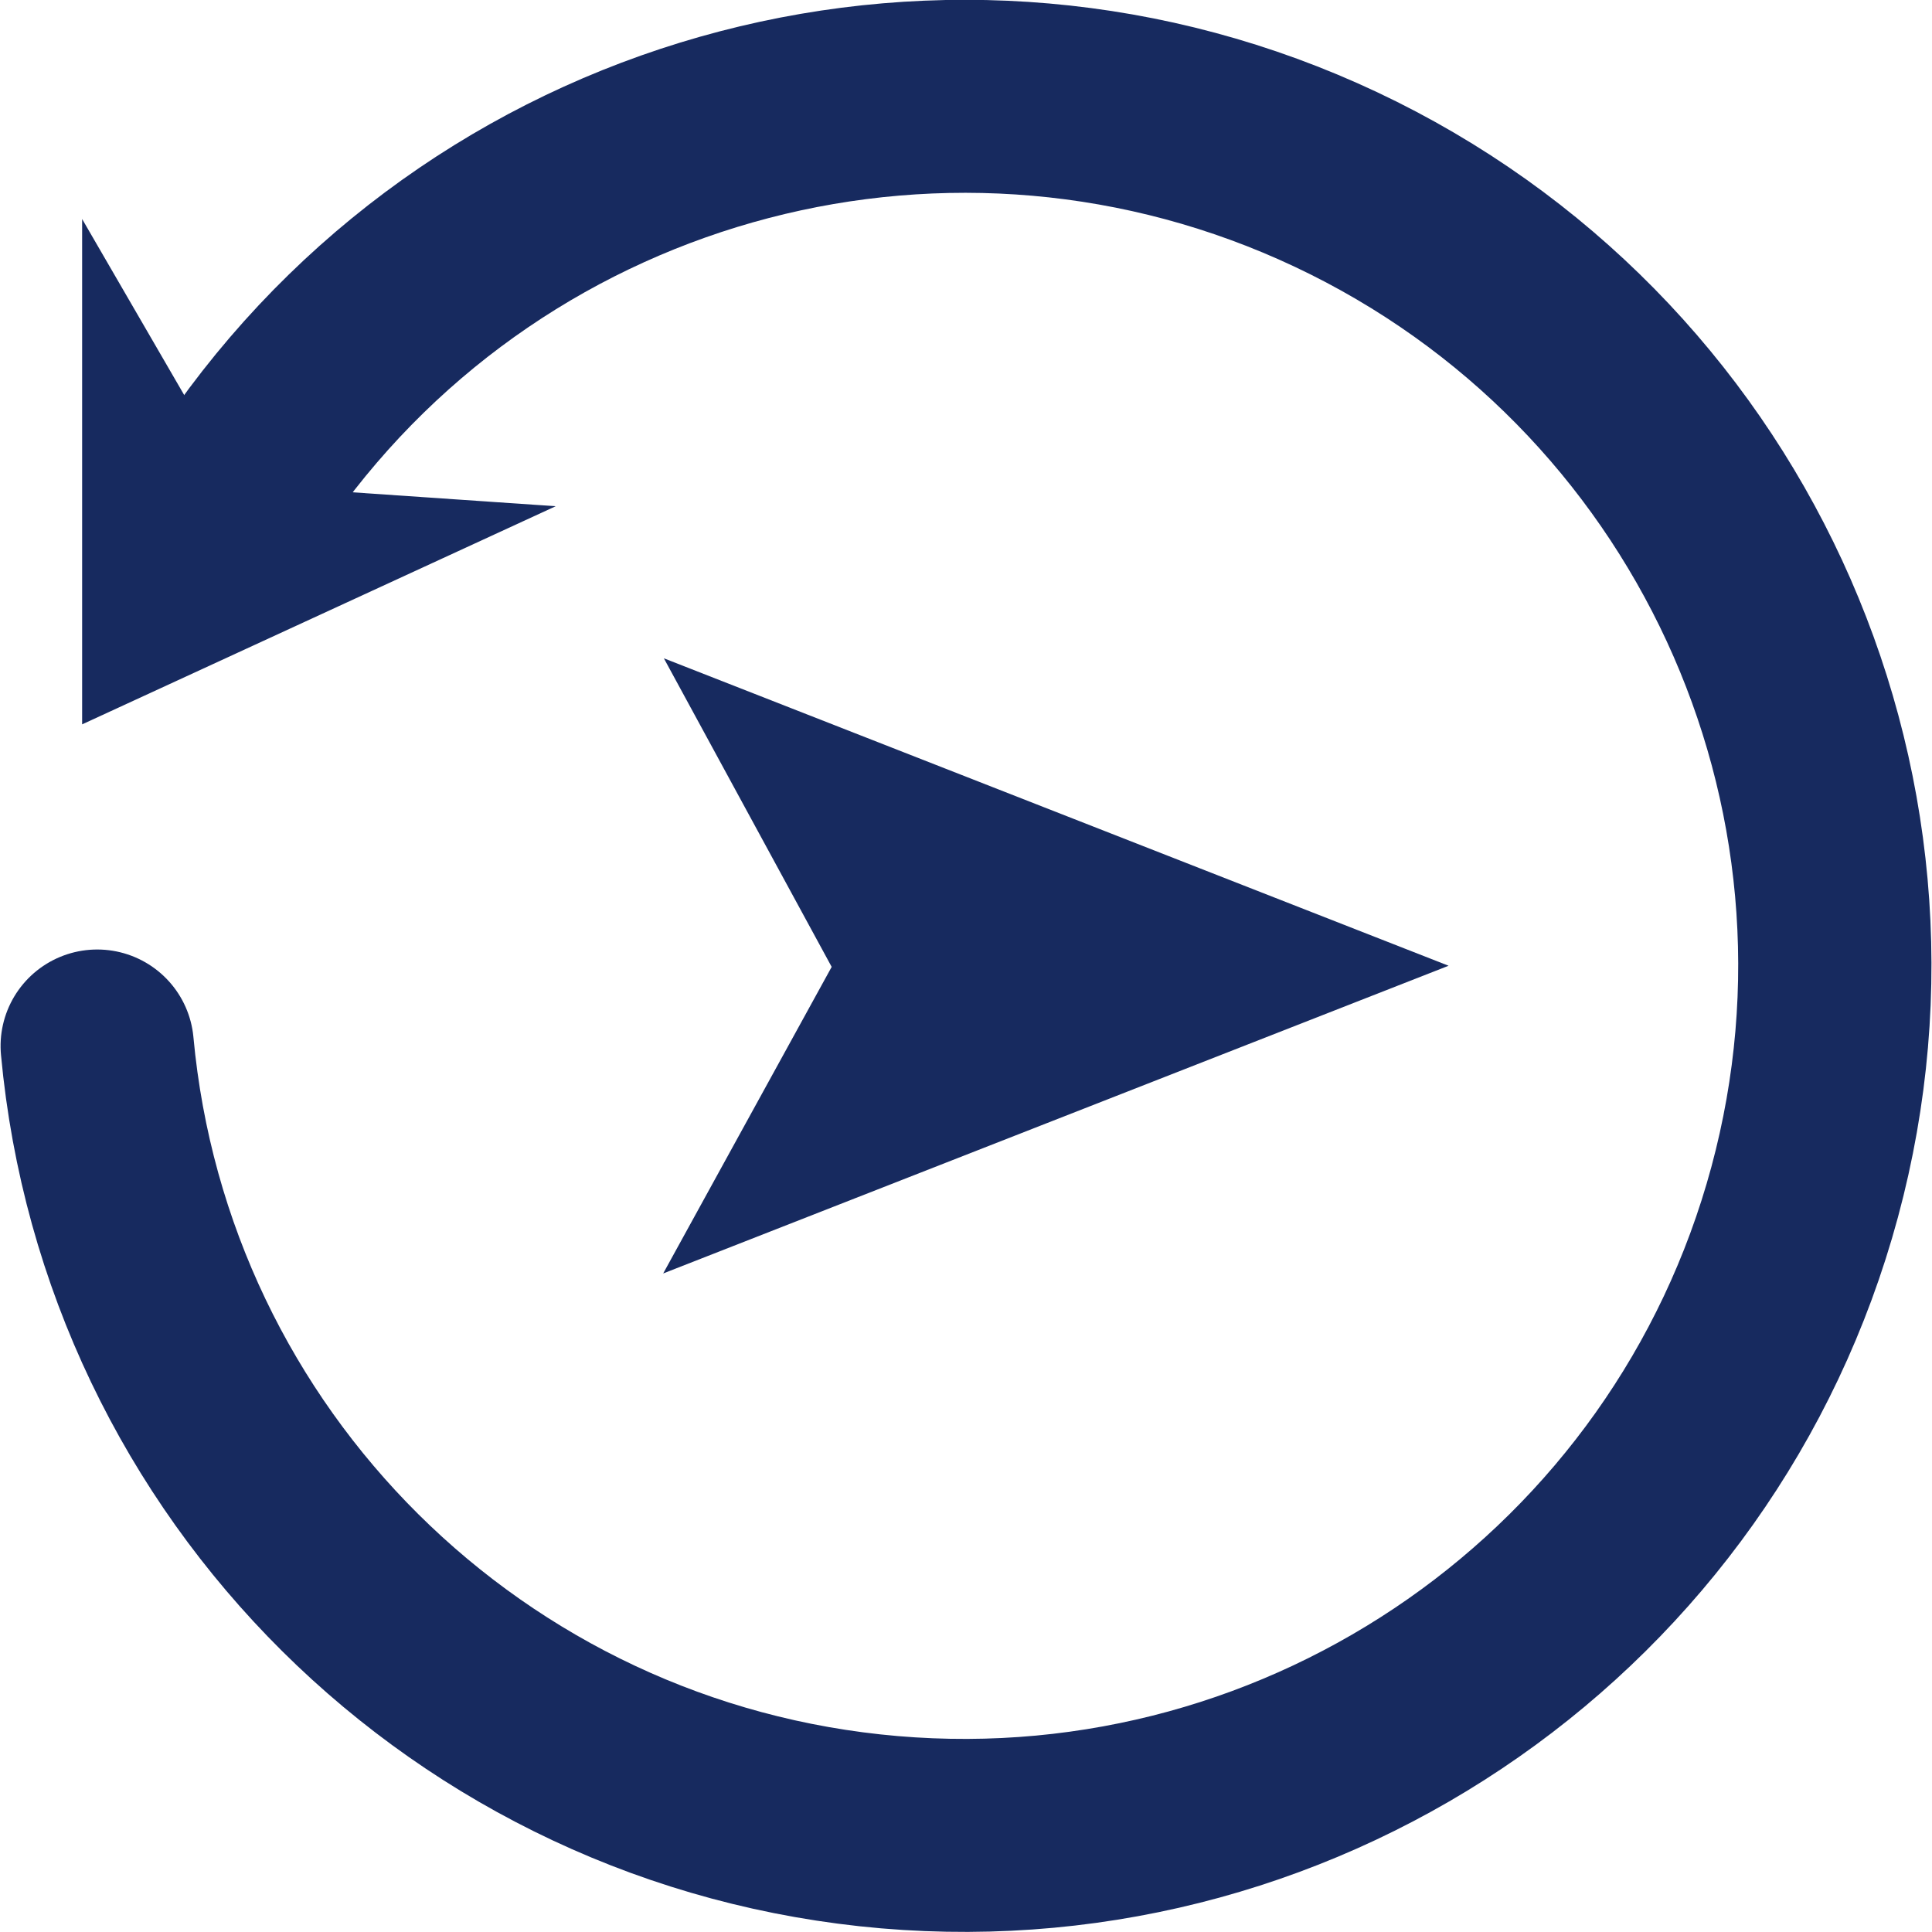
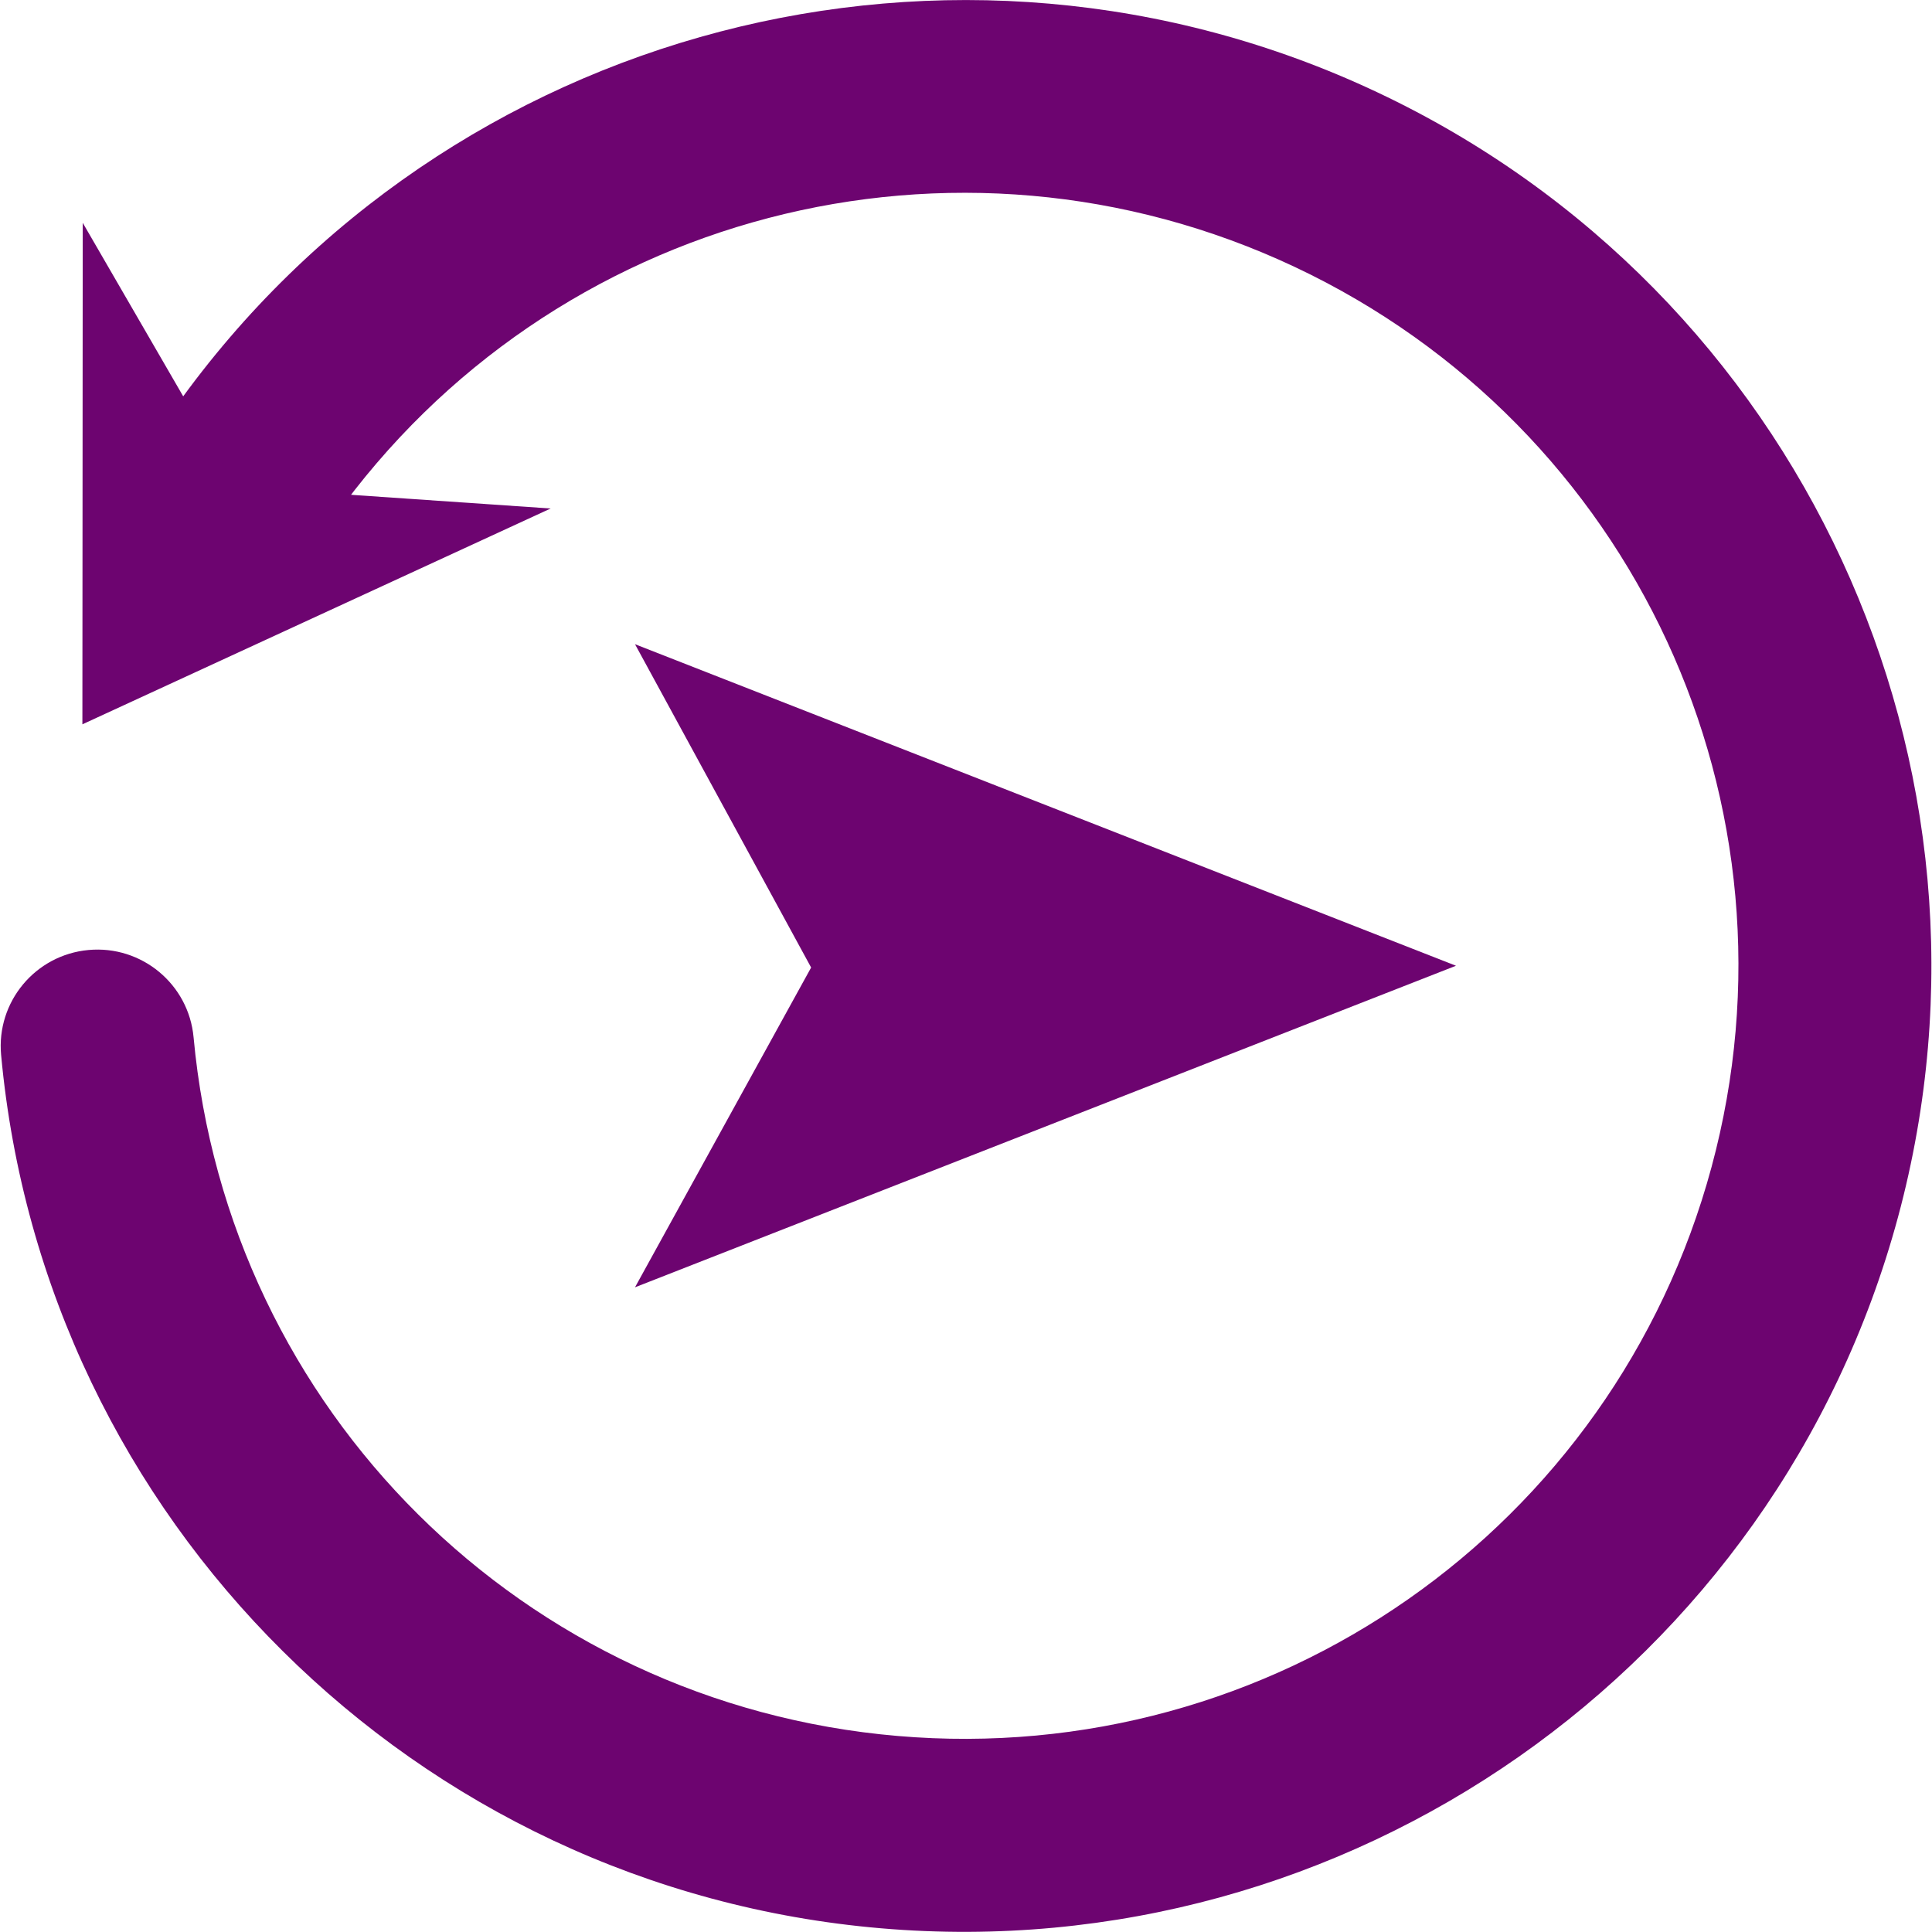
<svg xmlns="http://www.w3.org/2000/svg" width="50" height="50" viewBox="0 0 13.229 13.229" version="1.1" id="svg8">
  <defs id="defs2">
    <marker style="overflow:visible" id="Arrow1Sstart" refX="0.0" refY="0.0" orient="auto">
      <path transform="scale(0.2) translate(6,0)" style="fill-rule:evenodd;stroke:#172a5f;stroke-width:1pt;stroke-opacity:1;fill:#172a5f;fill-opacity:1" d="M 0.0,0.0 L 5.0,-5.0 L -12.5,0.0 L 5.0,5.0 L 0.0,0.0 z " id="path852" />
    </marker>
    <marker style="overflow:visible" id="Arrow1Lstart" refX="0.0" refY="0.0" orient="auto">
      <path transform="scale(0.8) translate(12.5,0)" style="fill-rule:evenodd;stroke:#172a5f;stroke-width:1pt;stroke-opacity:1;fill:#172a5f;fill-opacity:1" d="M 0.0,0.0 L 5.0,-5.0 L -12.5,0.0 L 5.0,5.0 L 0.0,0.0 z " id="path840" />
    </marker>
  </defs>
  <g id="g895" style="display:inline">
    <g id="g1175" transform="matrix(1.212031,0,0,1.210409,-1.399386,-1.392837)" style="stroke-width:0.826">
-       <path id="path845-1" style="display:inline;opacity:0.997;fill:#172a5f;fill-opacity:1;stroke:#172a5f;stroke-width:0.437;stroke-linecap:butt;stroke-linejoin:miter;stroke-miterlimit:4;stroke-dasharray:none;stroke-opacity:1" d="M 5.383,5.297 8.74,6.614 5.383,7.931 6.102,6.621 Z" />
-       <g id="g1185" transform="matrix(0.9782726,0,0,0.9782789,0.1301187,0.1435639)" style="stroke-width:0.844">
-         <path style="fill:none;fill-rule:evenodd;stroke:#172a5f;stroke-width:1.116;stroke-linecap:round;stroke-miterlimit:4;stroke-dasharray:none;stroke-opacity:1" id="path838" transform="matrix(-0.8146182,-0.5799976,0.5800576,-0.8145755,0,0)" d="m -4.199,-1.552 a 5.027,5.029 0 0 1 -4.138,4.95 5.027,5.029 0 0 1 -5.601,-3.2 5.027,5.029 0 0 1 2.158,-6.081 5.027,5.029 0 0 1 6.364,1.05" />
-         <path id="path845-1-1" style="display:inline;opacity:0.997;fill:#172a5f;fill-opacity:1;stroke:#172a5f;stroke-width:0.447;stroke-linecap:butt;stroke-linejoin:miter;stroke-miterlimit:20;stroke-dasharray:none;stroke-opacity:1" d="M 3.369,4.12 1.745,4.869 1.745,3.128 2.276,4.045 Z" />
+       <g id="g904">
+         <g id="g1185" transform="matrix(0.9782726,0,0,0.9782789,0.1301187,0.1435639)" style="stroke-width:0.844">
+           <path style="color:#000000;font-style:normal;font-variant:normal;font-weight:normal;font-stretch:normal;font-size:medium;line-height:normal;font-family:sans-serif;font-variant-ligatures:normal;font-variant-position:normal;font-variant-caps:normal;font-variant-numeric:normal;font-variant-alternates:normal;font-variant-east-asian:normal;font-feature-settings:normal;font-variation-settings:normal;text-indent:0;text-align:start;text-decoration:none;text-decoration-line:none;text-decoration-style:solid;text-decoration-color:#000000;letter-spacing:normal;word-spacing:normal;text-transform:none;writing-mode:lr-tb;direction:ltr;text-orientation:mixed;dominant-baseline:auto;baseline-shift:baseline;text-anchor:start;white-space:normal;shape-padding:0;shape-margin:0;inline-size:0;clip-rule:nonzero;display:inline;overflow:visible;visibility:visible;isolation:auto;mix-blend-mode:normal;color-interpolation:sRGB;color-interpolation-filters:linearRGB;solid-color:#000000;solid-opacity:1;vector-effect:none;fill:#6d0470;fill-opacity:1;fill-rule:evenodd;stroke:none;stroke-linecap:round;stroke-linejoin:miter;stroke-miterlimit:4;stroke-dasharray:none;stroke-dashoffset:0;stroke-opacity:1;color-rendering:auto;image-rendering:auto;shape-rendering:auto;text-rendering:auto;enable-background:accumulate;stop-color:#000000;stop-opacity:1;opacity:1" d="M -8.318 -7.062 C -9.575 -7.27 -10.902 -7.05 -12.064 -6.363 C -14.39 -4.99 -15.401 -2.14 -14.461 0.393 C -13.521 2.925 -10.896 4.425 -8.238 3.947 C -5.581 3.47 -3.641 1.148 -3.641 -1.553 A 0.558 0.558 0 0 0 -4.199 -2.109 A 0.558 0.558 0 0 0 -4.758 -1.553 C -4.758 0.615 -6.303 2.464 -8.436 2.848 C -10.568 3.231 -12.662 2.036 -13.416 0.004 C -14.17 -2.029 -13.362 -4.301 -11.496 -5.402 C -9.63 -6.504 -7.254 -6.112 -5.84 -4.469 A 0.558 0.558 0 0 0 -5.053 -4.41 A 0.558 0.558 0 0 0 -4.994 -5.197 C -5.875 -6.221 -7.061 -6.855 -8.318 -7.062 z " id="path838" transform="matrix(-0.8146182,-0.5799976,0.5800576,-0.8145755,0,0)" />
+           <path id="path845-1-1-4" style="display:inline;opacity:0.997;fill:#6d0470;fill-opacity:1;stroke:none;stroke-width:0.447;stroke-linecap:butt;stroke-linejoin:miter;stroke-miterlimit:20;stroke-dasharray:none;stroke-opacity:1" d="M 4.227,3.97 1.523,5.218 1.525,2.318 2.408,3.845 Z" />
+         </g>
+         <path id="path845-1-10" style="display:inline;opacity:0.997;fill:#6d0470;fill-opacity:1;stroke:none;stroke-width:0.437;stroke-linecap:butt;stroke-linejoin:miter;stroke-miterlimit:4;stroke-dasharray:none;stroke-opacity:1" d="M 4.742,4.795 9.38,6.614 4.742,8.433 5.737,6.624 Z" />
      </g>
    </g>
  </g>
  <g id="g861" style="display:none">
    <path id="path851" style="display:inline;opacity:0.997;fill:#172a5f;fill-opacity:1;stroke:#172a5f;stroke-width:0.529;stroke-linecap:butt;stroke-linejoin:miter;stroke-miterlimit:4;stroke-dasharray:none;stroke-opacity:1" d="M 1.575,2.1 12.534,6.611 1.575,11.122 3.924,6.637 Z" />
  </g>
</svg>
